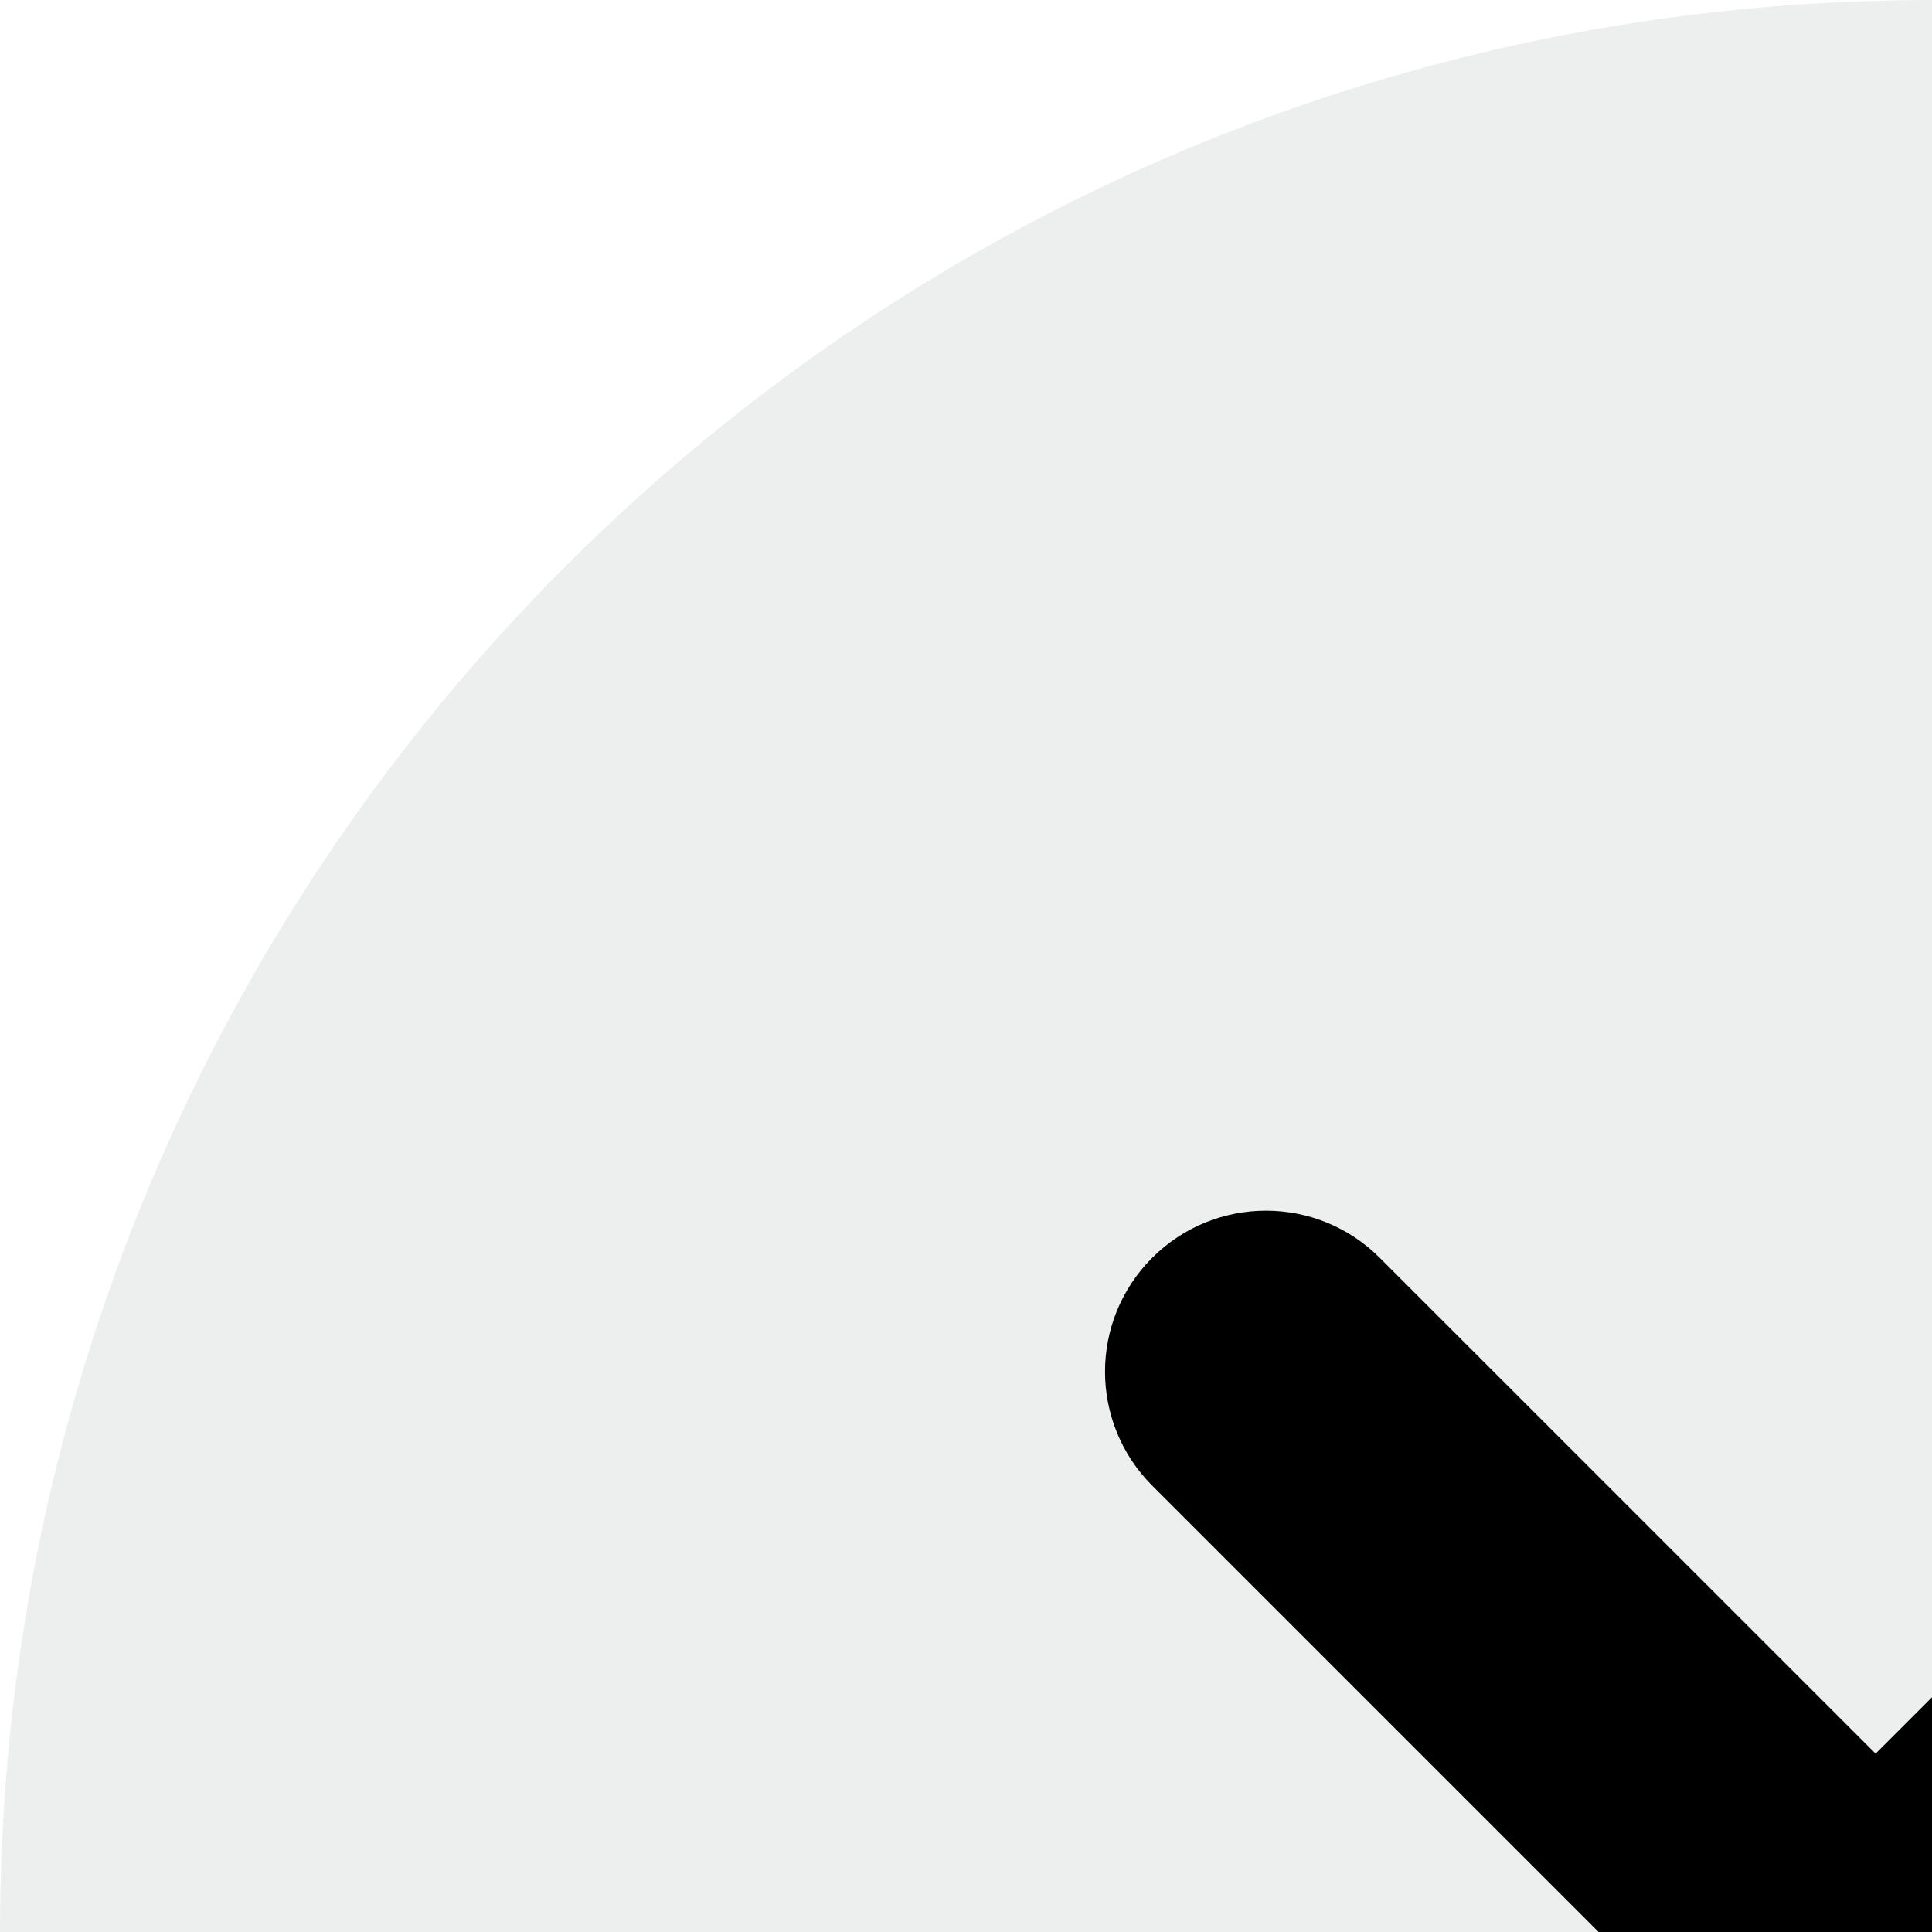
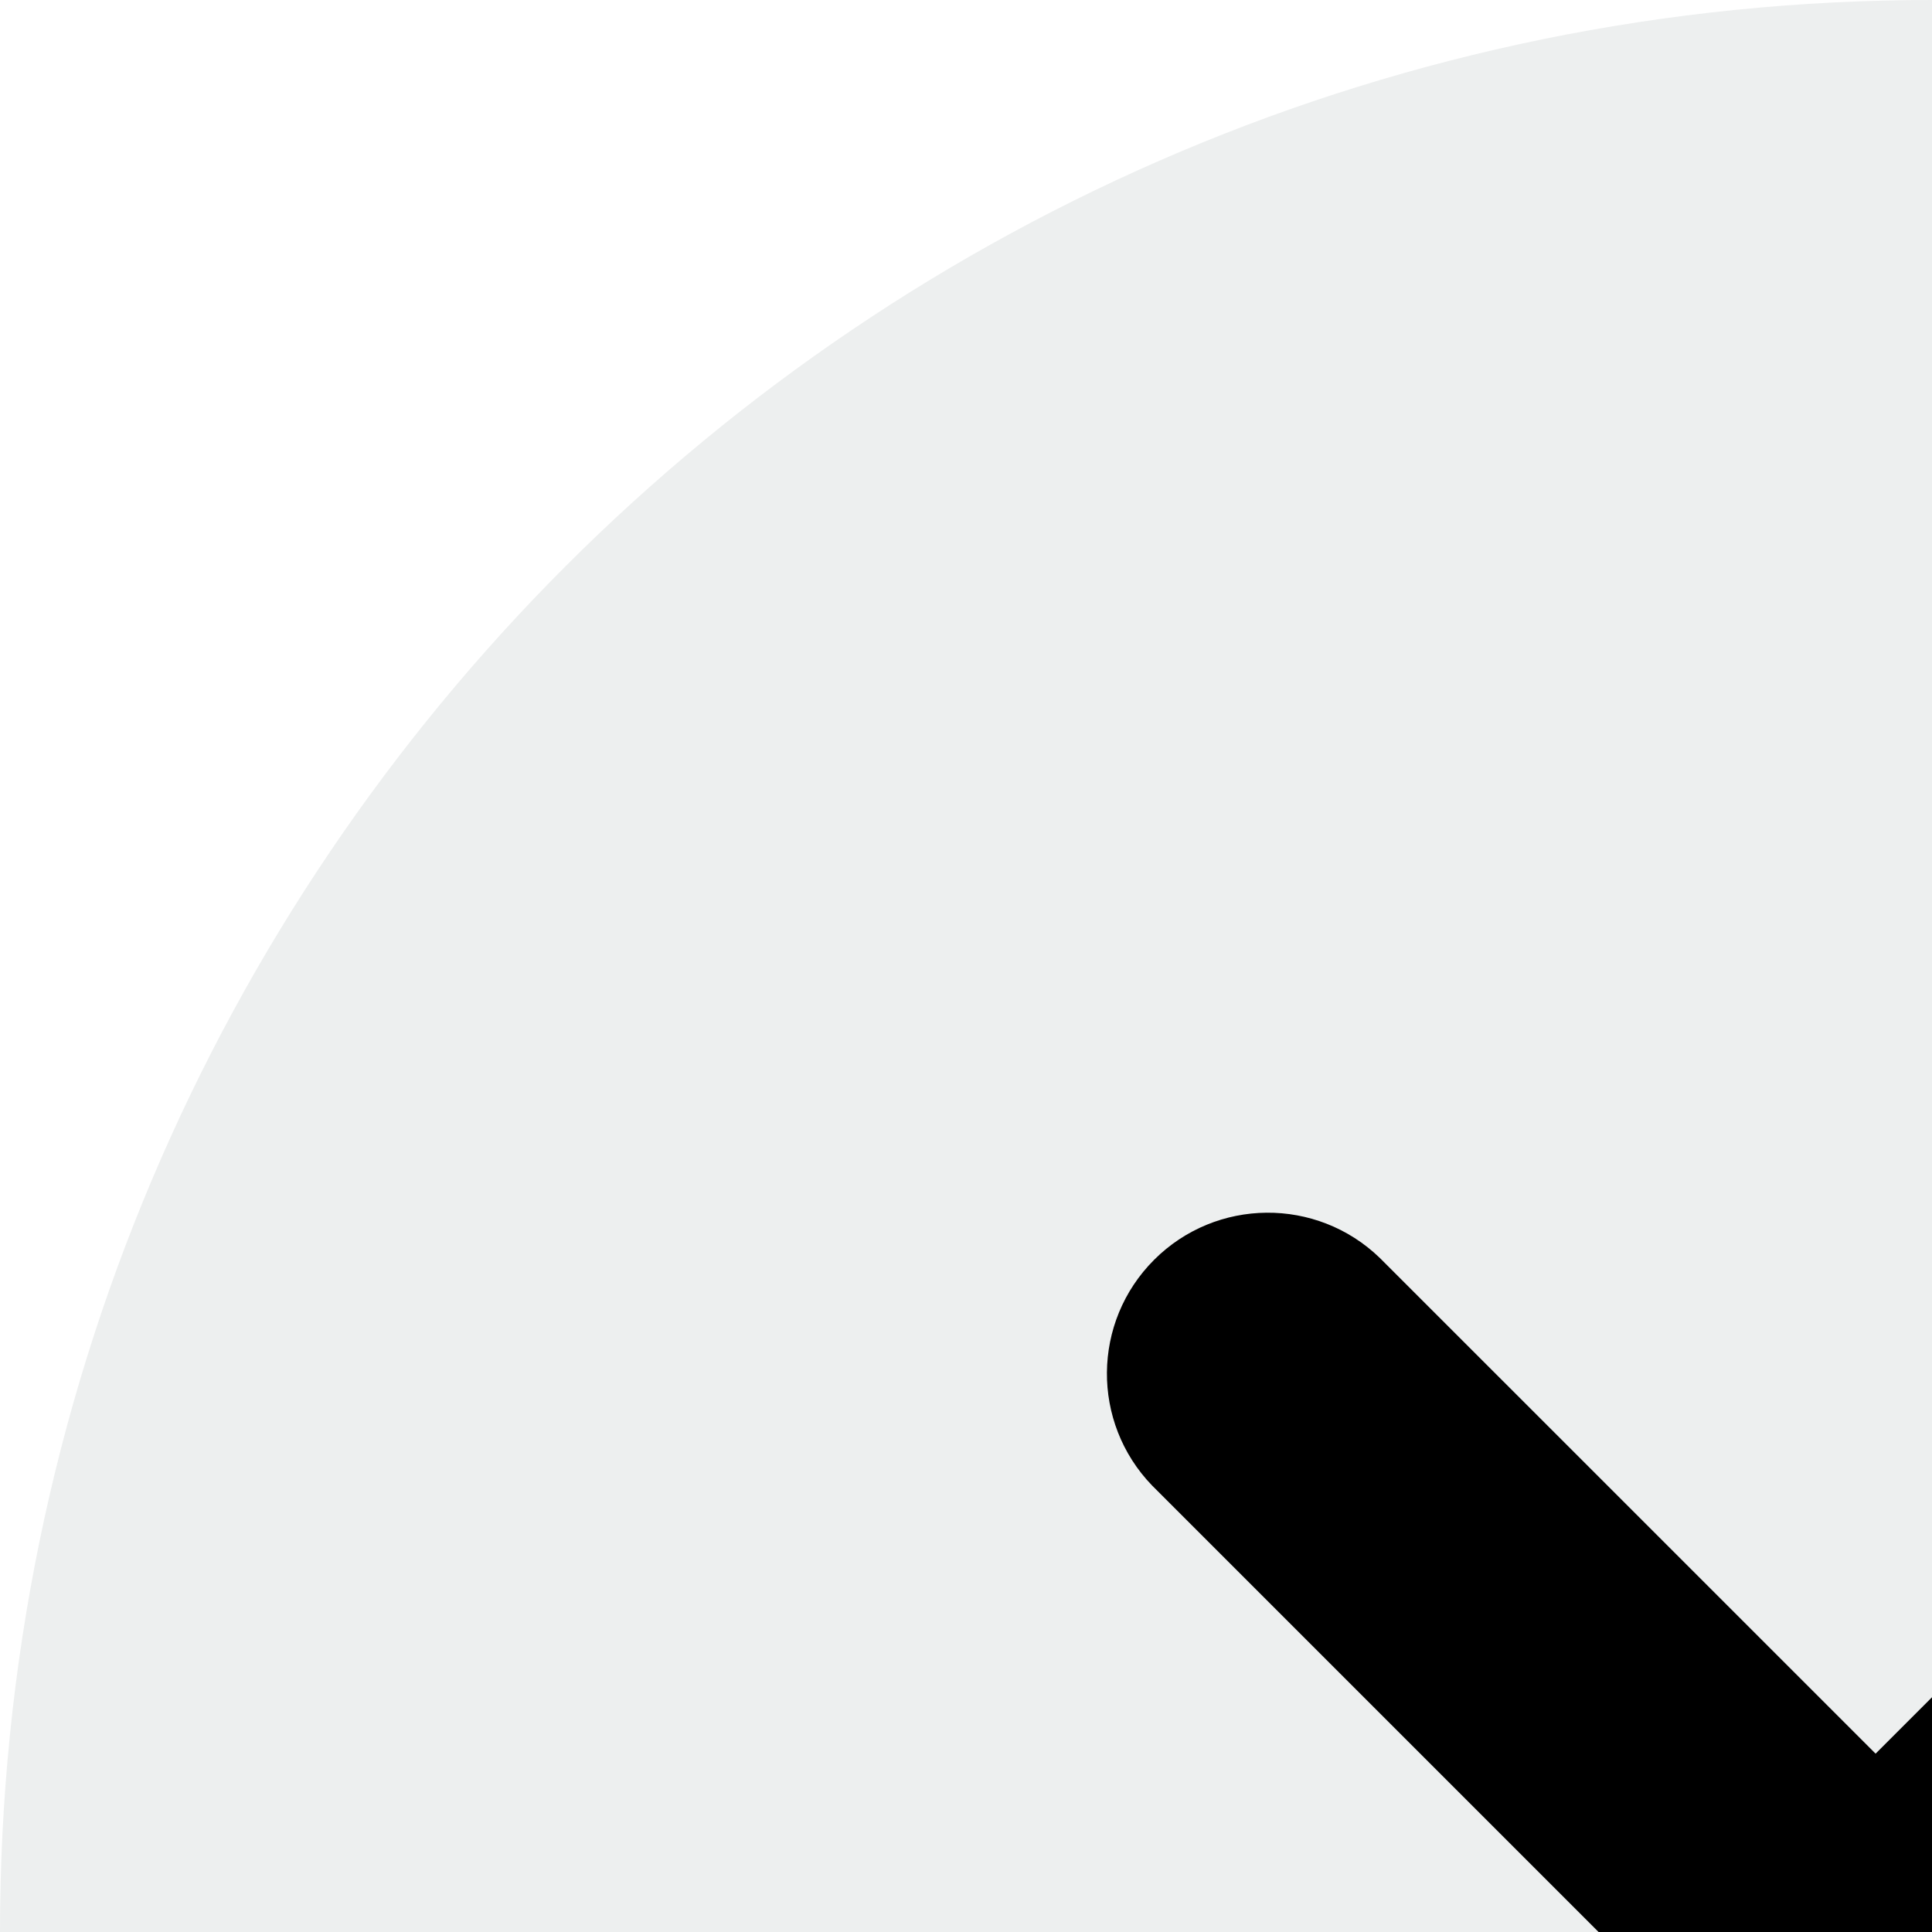
- <svg xmlns="http://www.w3.org/2000/svg" width="12" height="12" viewBox="0 0 12 12" fill="none">
-   <path d="M24 12C24 18.627 18.627 24 12 24C5.373 24 0 18.627 0 12C0 5.373 5.373 0 12 0C18.627 0 24 5.373 24 12Z" fill="#EDEFEF" />
-   <path fill-rule="evenodd" clip-rule="evenodd" d="M16.144 7.813C16.534 8.203 16.534 8.836 16.144 9.227L8.57 16.8C8.18 17.191 7.547 17.191 7.156 16.8C6.766 16.41 6.766 15.776 7.156 15.386L14.729 7.813C15.12 7.422 15.753 7.422 16.144 7.813Z" fill="black" />
-   <path fill-rule="evenodd" clip-rule="evenodd" d="M16.144 16.8C15.753 17.191 15.12 17.191 14.729 16.8L7.156 9.227C6.766 8.836 6.766 8.203 7.156 7.813C7.547 7.422 8.18 7.422 8.57 7.813L16.144 15.386C16.534 15.776 16.534 16.41 16.144 16.8Z" fill="black" />
+ <svg xmlns="http://www.w3.org/2000/svg" width="12" height="12" viewBox="0 0 12 12" fill="#edefef">
+   <path d="M24 12c0 6.627-5.373 12-12 12S0 18.627 0 12 5.373 0 12 0s12 5.373 12 12z" />
+   <path d="M16.144 7.813a1 1 0 010 1.414L8.57 16.8a1 1 0 01-1.414-1.414l7.573-7.573a1 1 0 011.415 0z" fill="#000" />
+   <path d="M16.144 16.8a1 1 0 01-1.415 0L7.156 9.227A1 1 0 018.57 7.813l7.574 7.573a1 1 0 010 1.414z" fill="#000" />
</svg>
